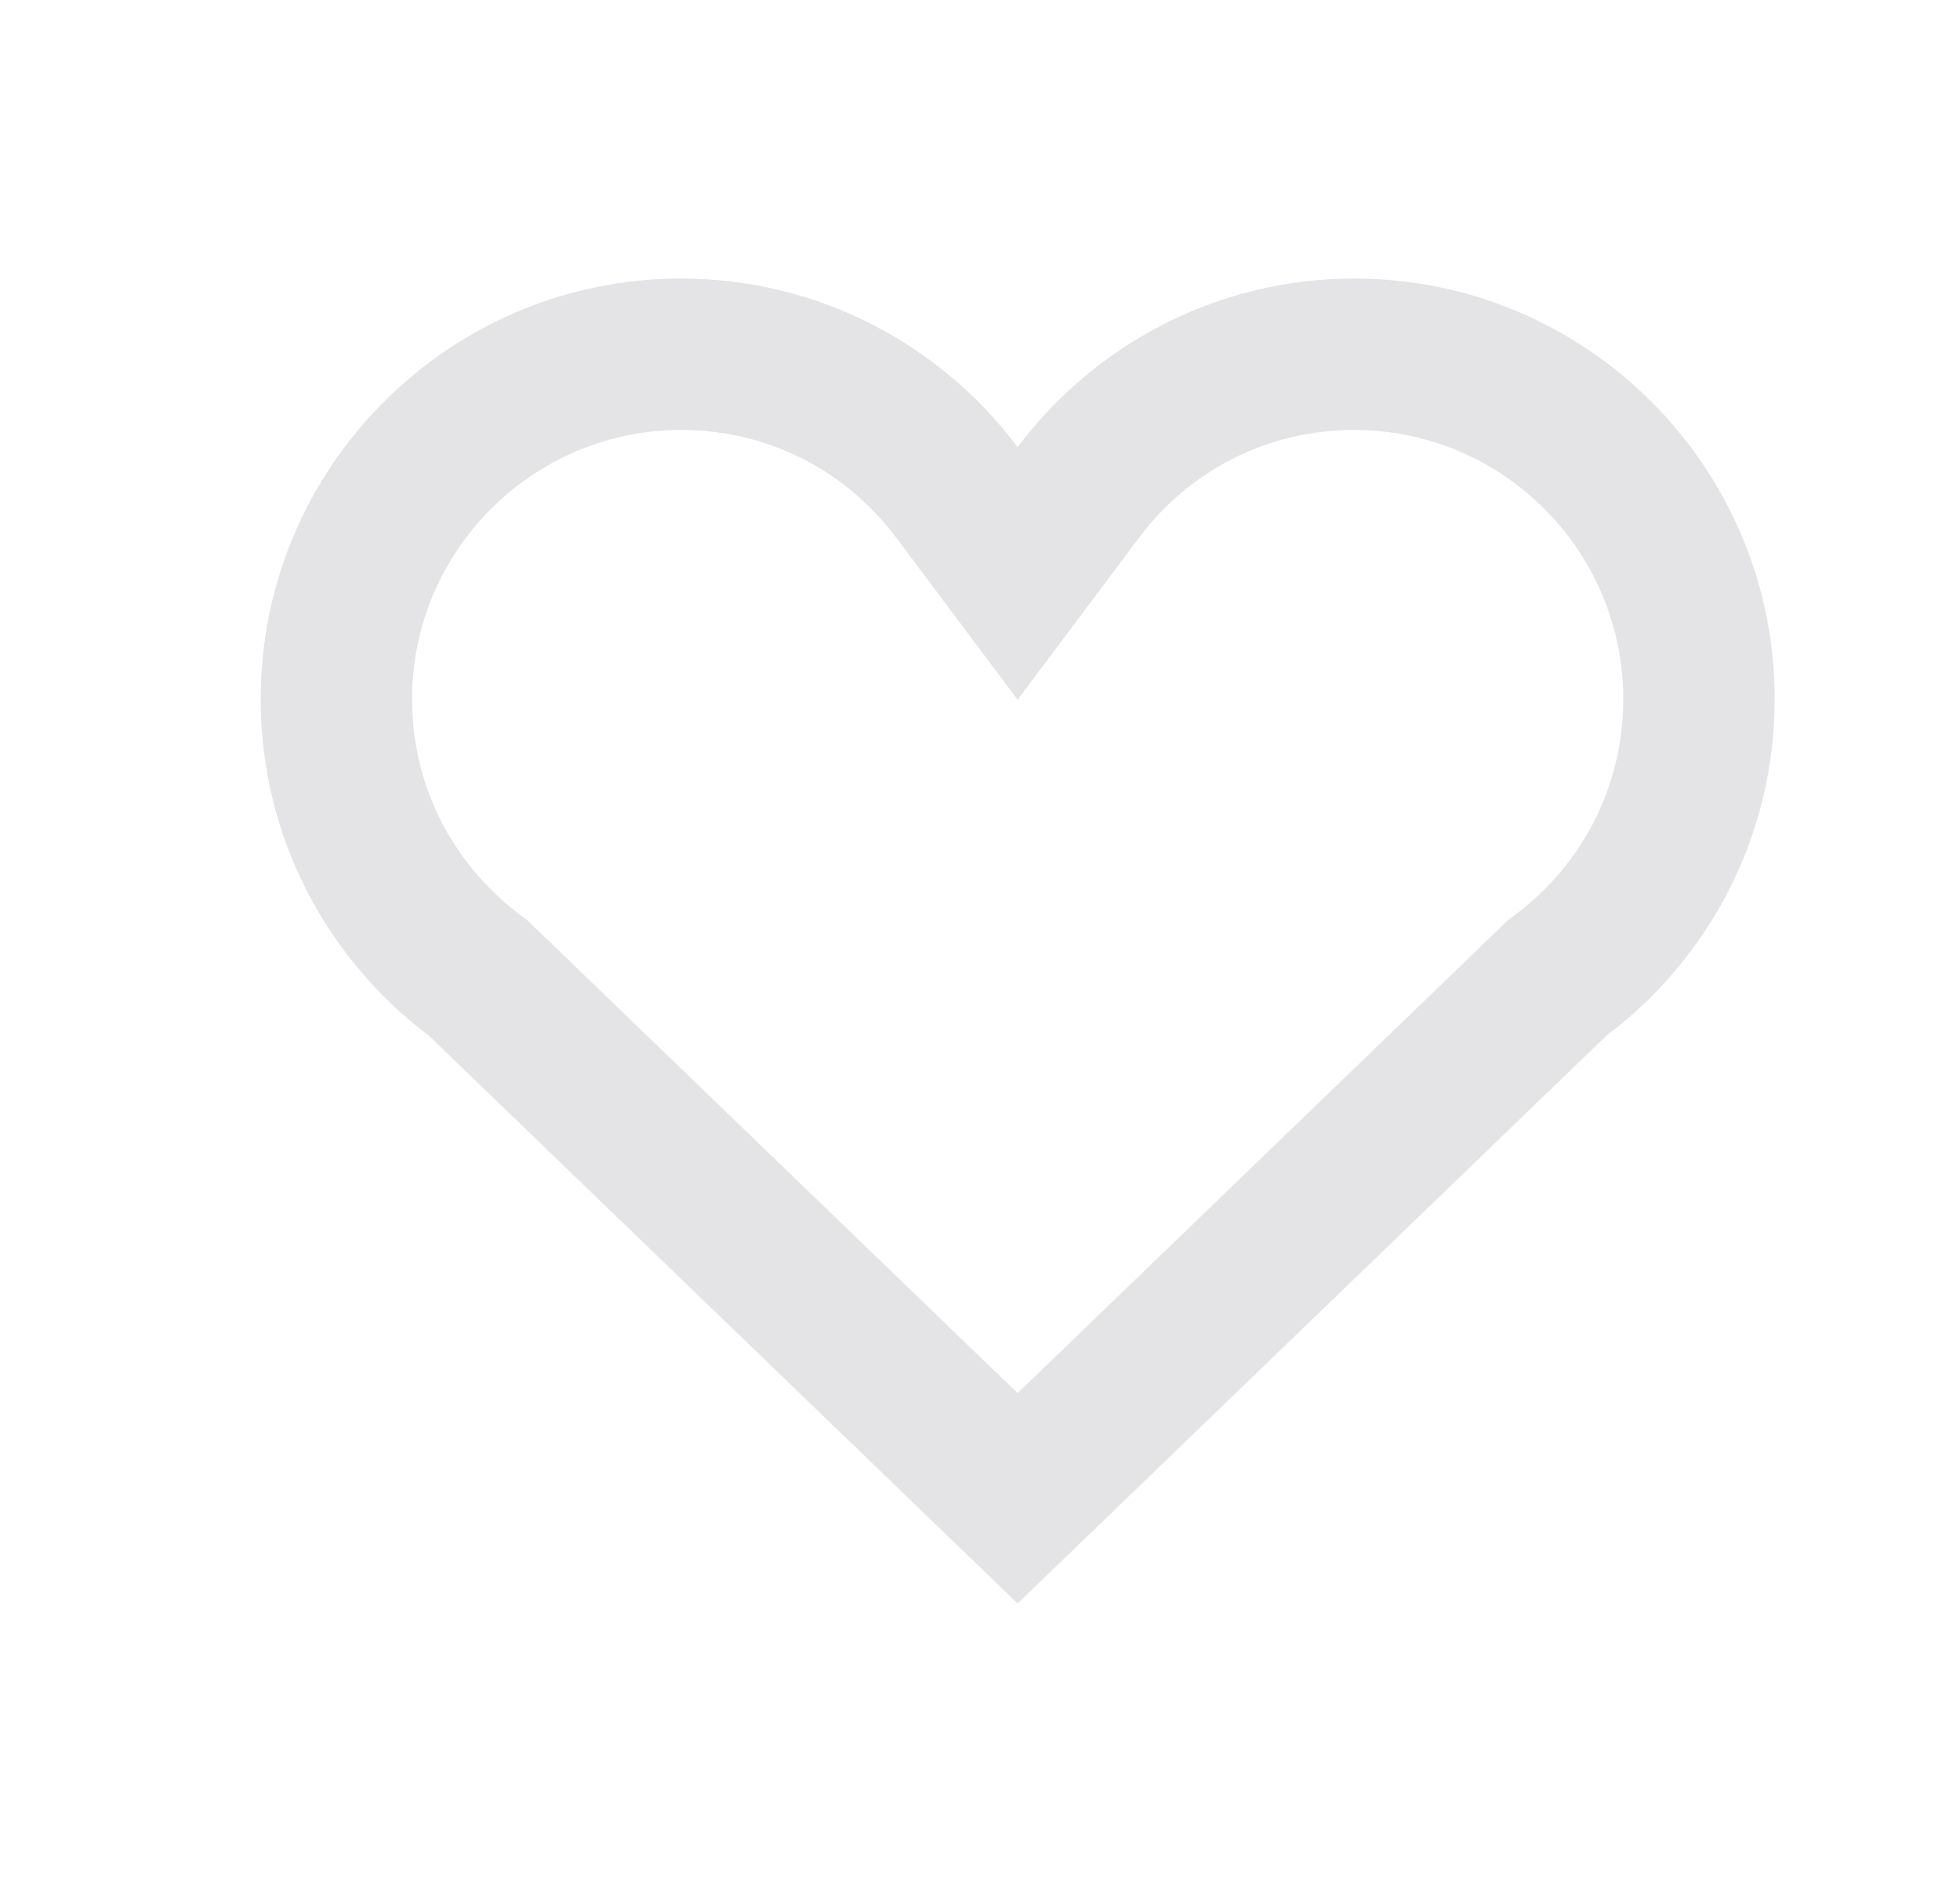
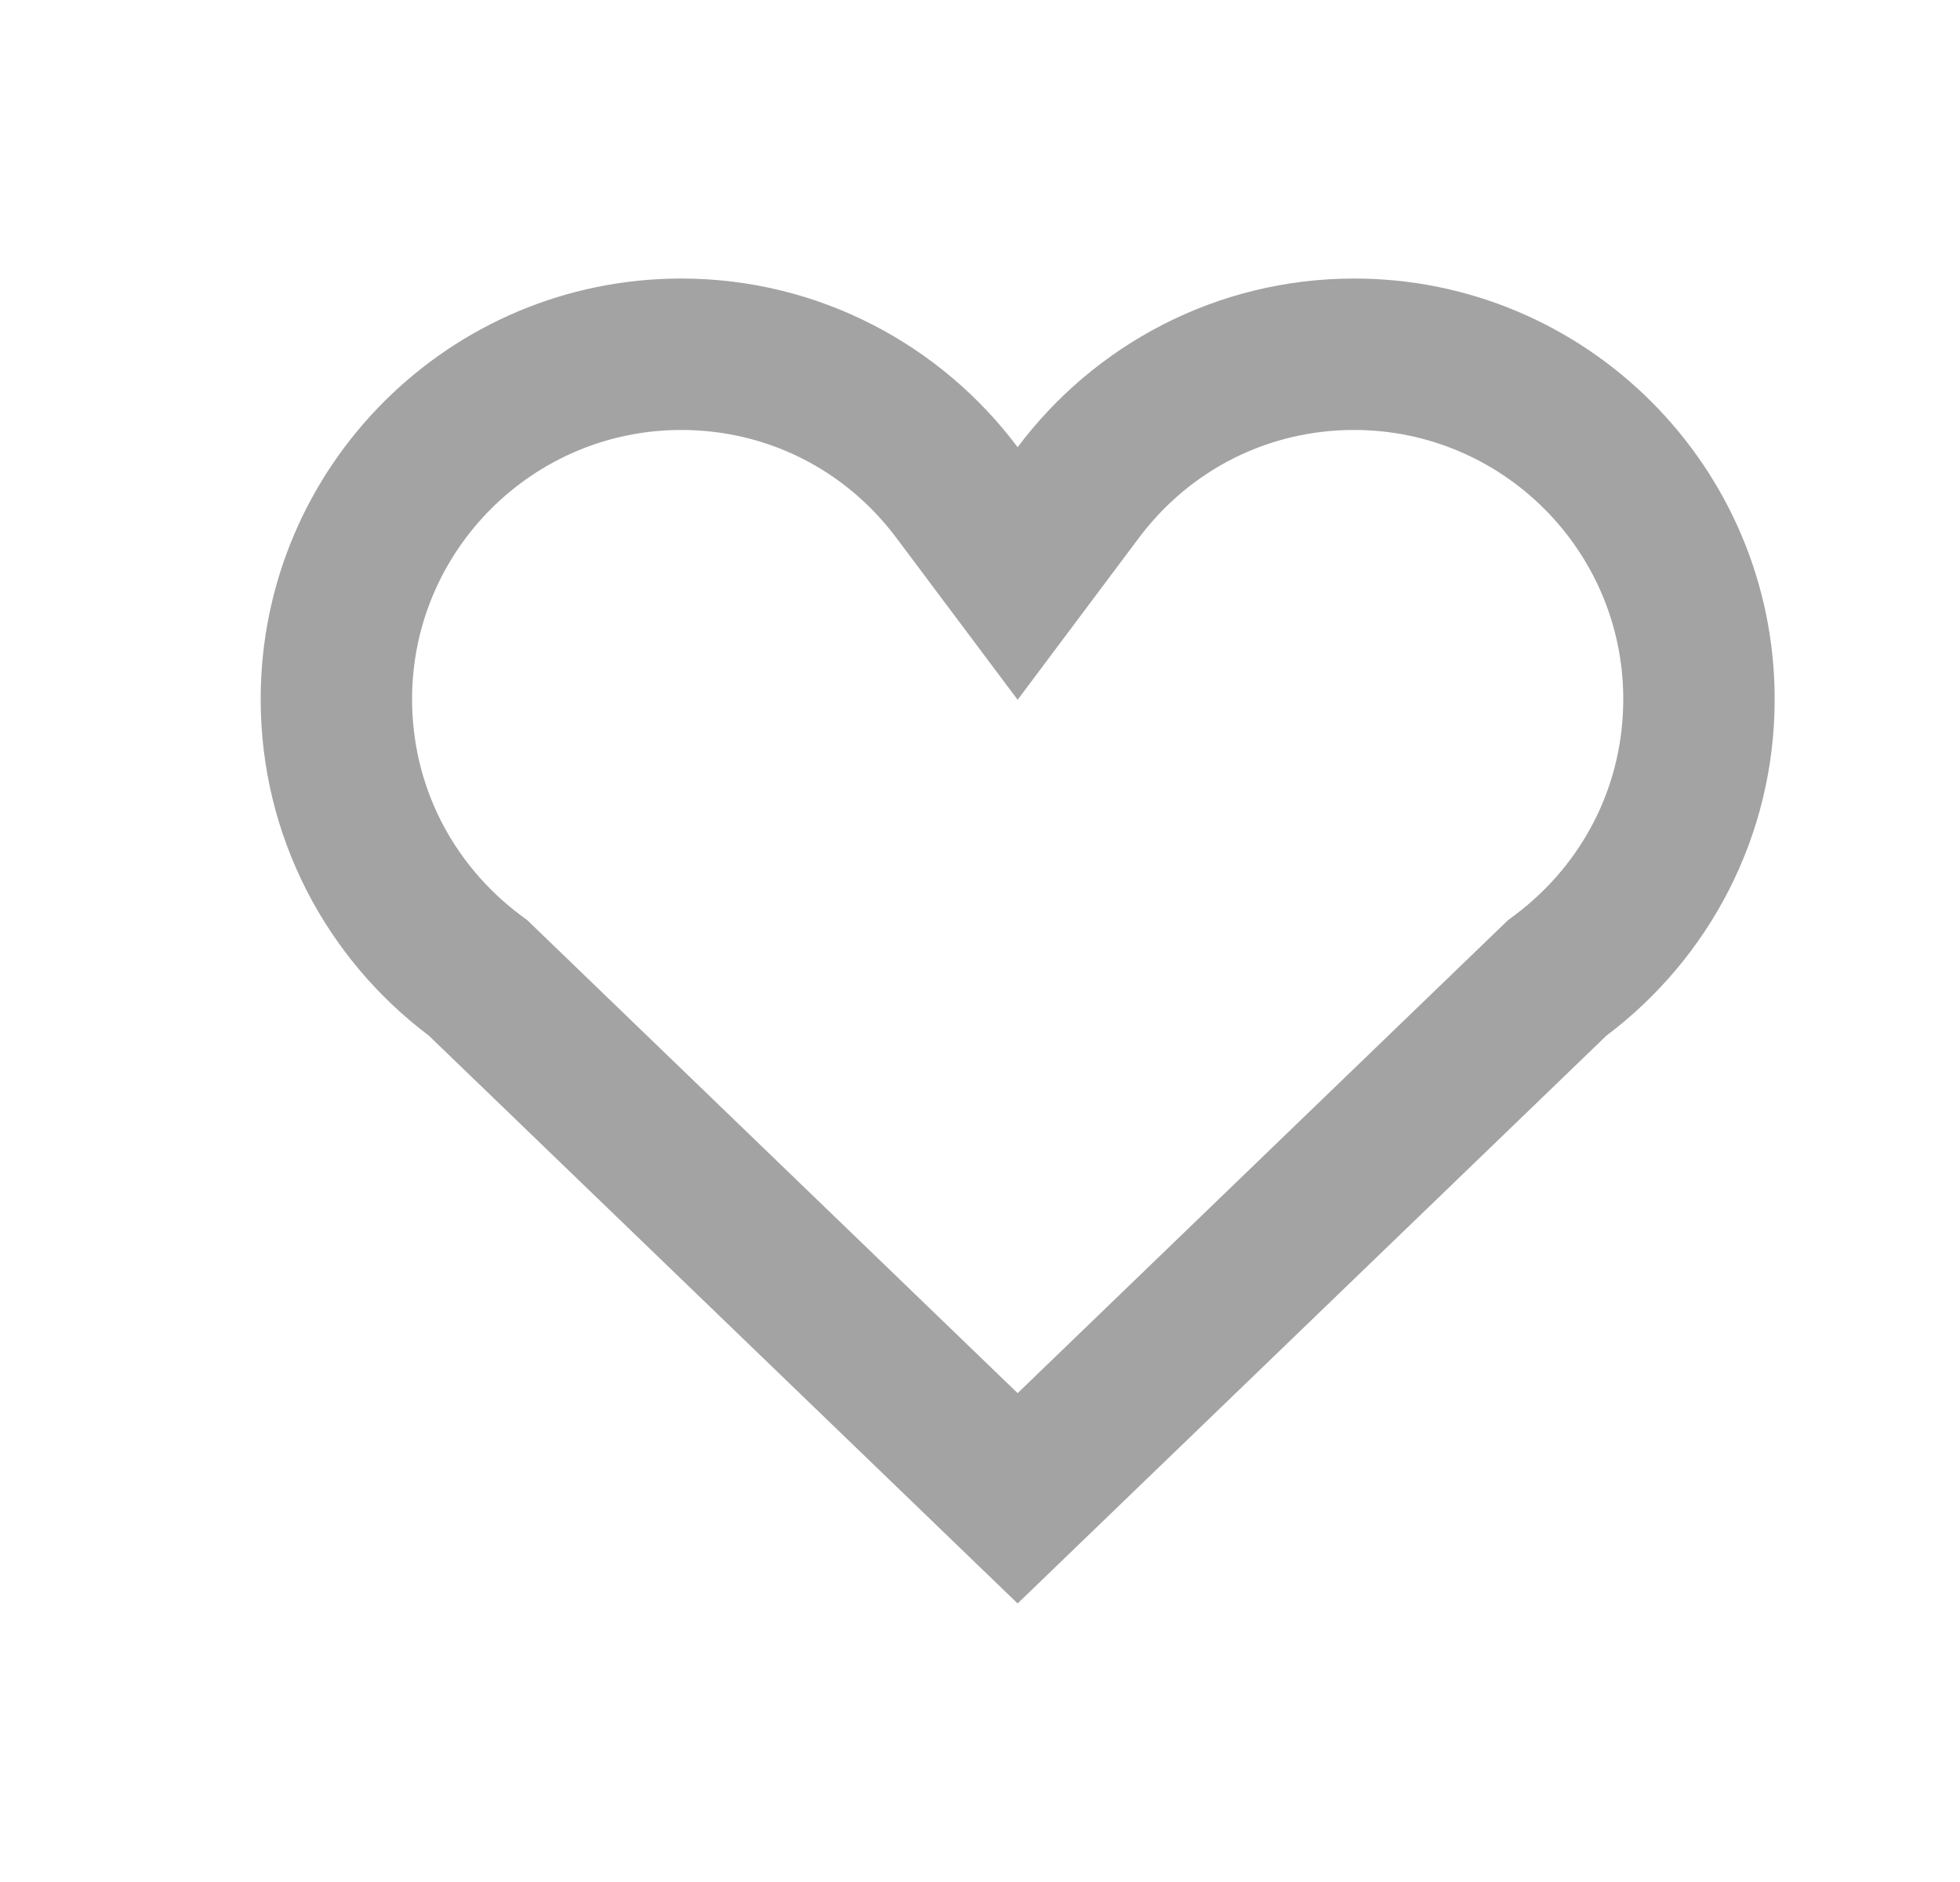
<svg xmlns="http://www.w3.org/2000/svg" width="25" height="24" viewBox="0 0 25 24" fill="none">
  <g clip-path="url(#clip0_64_199)">
-     <path d="M5.47 13.207L12.98 20.448L20.49 13.207C21.794 12.226 22.636 10.669 22.636 8.916C22.636 5.955 20.233 3.552 17.272 3.552C15.518 3.552 13.957 4.399 12.98 5.703C12.004 4.399 10.443 3.552 8.689 3.552C5.728 3.552 3.325 5.955 3.325 8.916C3.325 10.669 4.167 12.226 5.47 13.207ZM8.689 5.483C9.778 5.483 10.779 5.985 11.434 6.86L12.98 8.924L14.526 6.86C15.182 5.985 16.183 5.483 17.272 5.483C19.165 5.483 20.705 7.023 20.705 8.916C20.705 10.004 20.203 11.005 19.328 11.665L19.234 11.735L19.149 11.817L12.98 17.766L6.811 11.817L6.726 11.735L6.632 11.665C5.758 11.005 5.256 10.004 5.256 8.916C5.256 7.023 6.796 5.483 8.689 5.483Z" fill="#e4e4e7" />
+     <path d="M5.47 13.207L12.98 20.448L20.49 13.207C21.794 12.226 22.636 10.669 22.636 8.916C22.636 5.955 20.233 3.552 17.272 3.552C15.518 3.552 13.957 4.399 12.98 5.703C12.004 4.399 10.443 3.552 8.689 3.552C5.728 3.552 3.325 5.955 3.325 8.916C3.325 10.669 4.167 12.226 5.47 13.207ZM8.689 5.483C9.778 5.483 10.779 5.985 11.434 6.86L12.98 8.924L14.526 6.86C15.182 5.985 16.183 5.483 17.272 5.483C19.165 5.483 20.705 7.023 20.705 8.916C20.705 10.004 20.203 11.005 19.328 11.665L19.234 11.735L19.149 11.817L12.98 17.766L6.811 11.817L6.726 11.735L6.632 11.665C5.758 11.005 5.256 10.004 5.256 8.916C5.256 7.023 6.796 5.483 8.689 5.483Z" fill="#a3a3a3" />
  </g>
  <defs>
    <clipPath id="clip0_64_199">
-       <rect width="24" height="24" fill="#e4e4e7" transform="translate(0.980469)" />
+       <rect width="24" height="24" fill="#a3a3a3" transform="translate(0.980469)" />
    </clipPath>
  </defs>
</svg>
